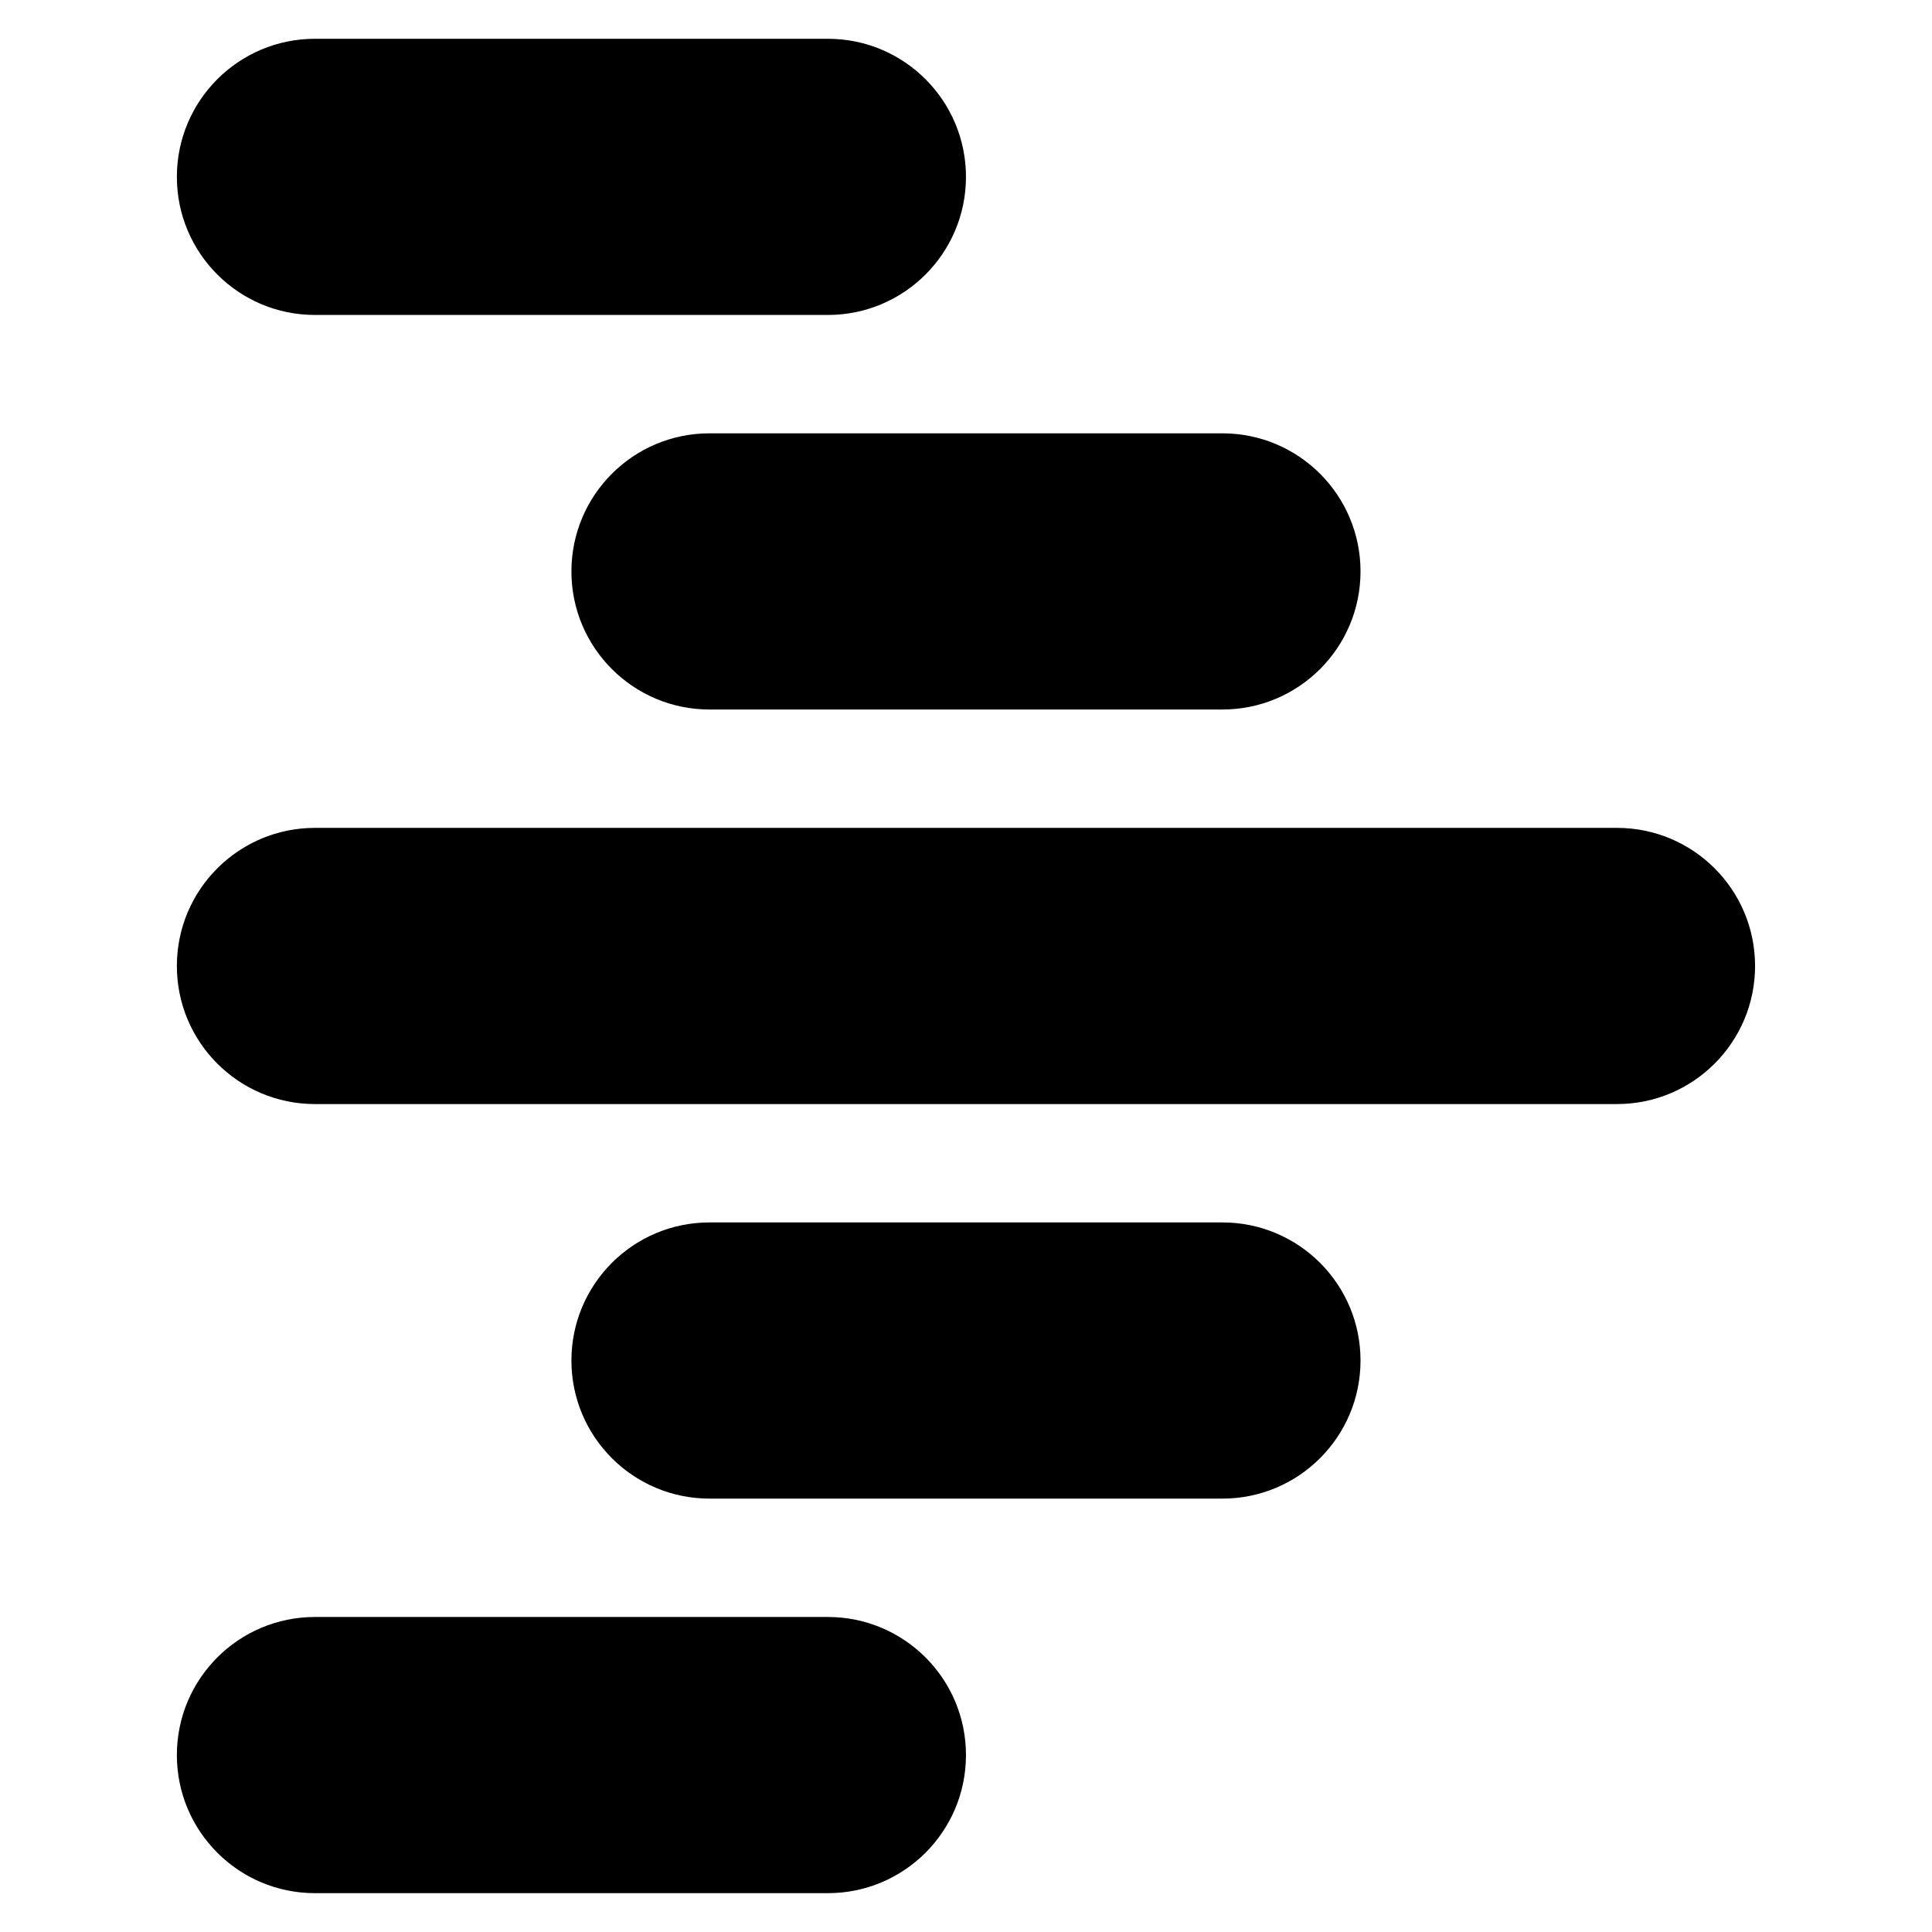
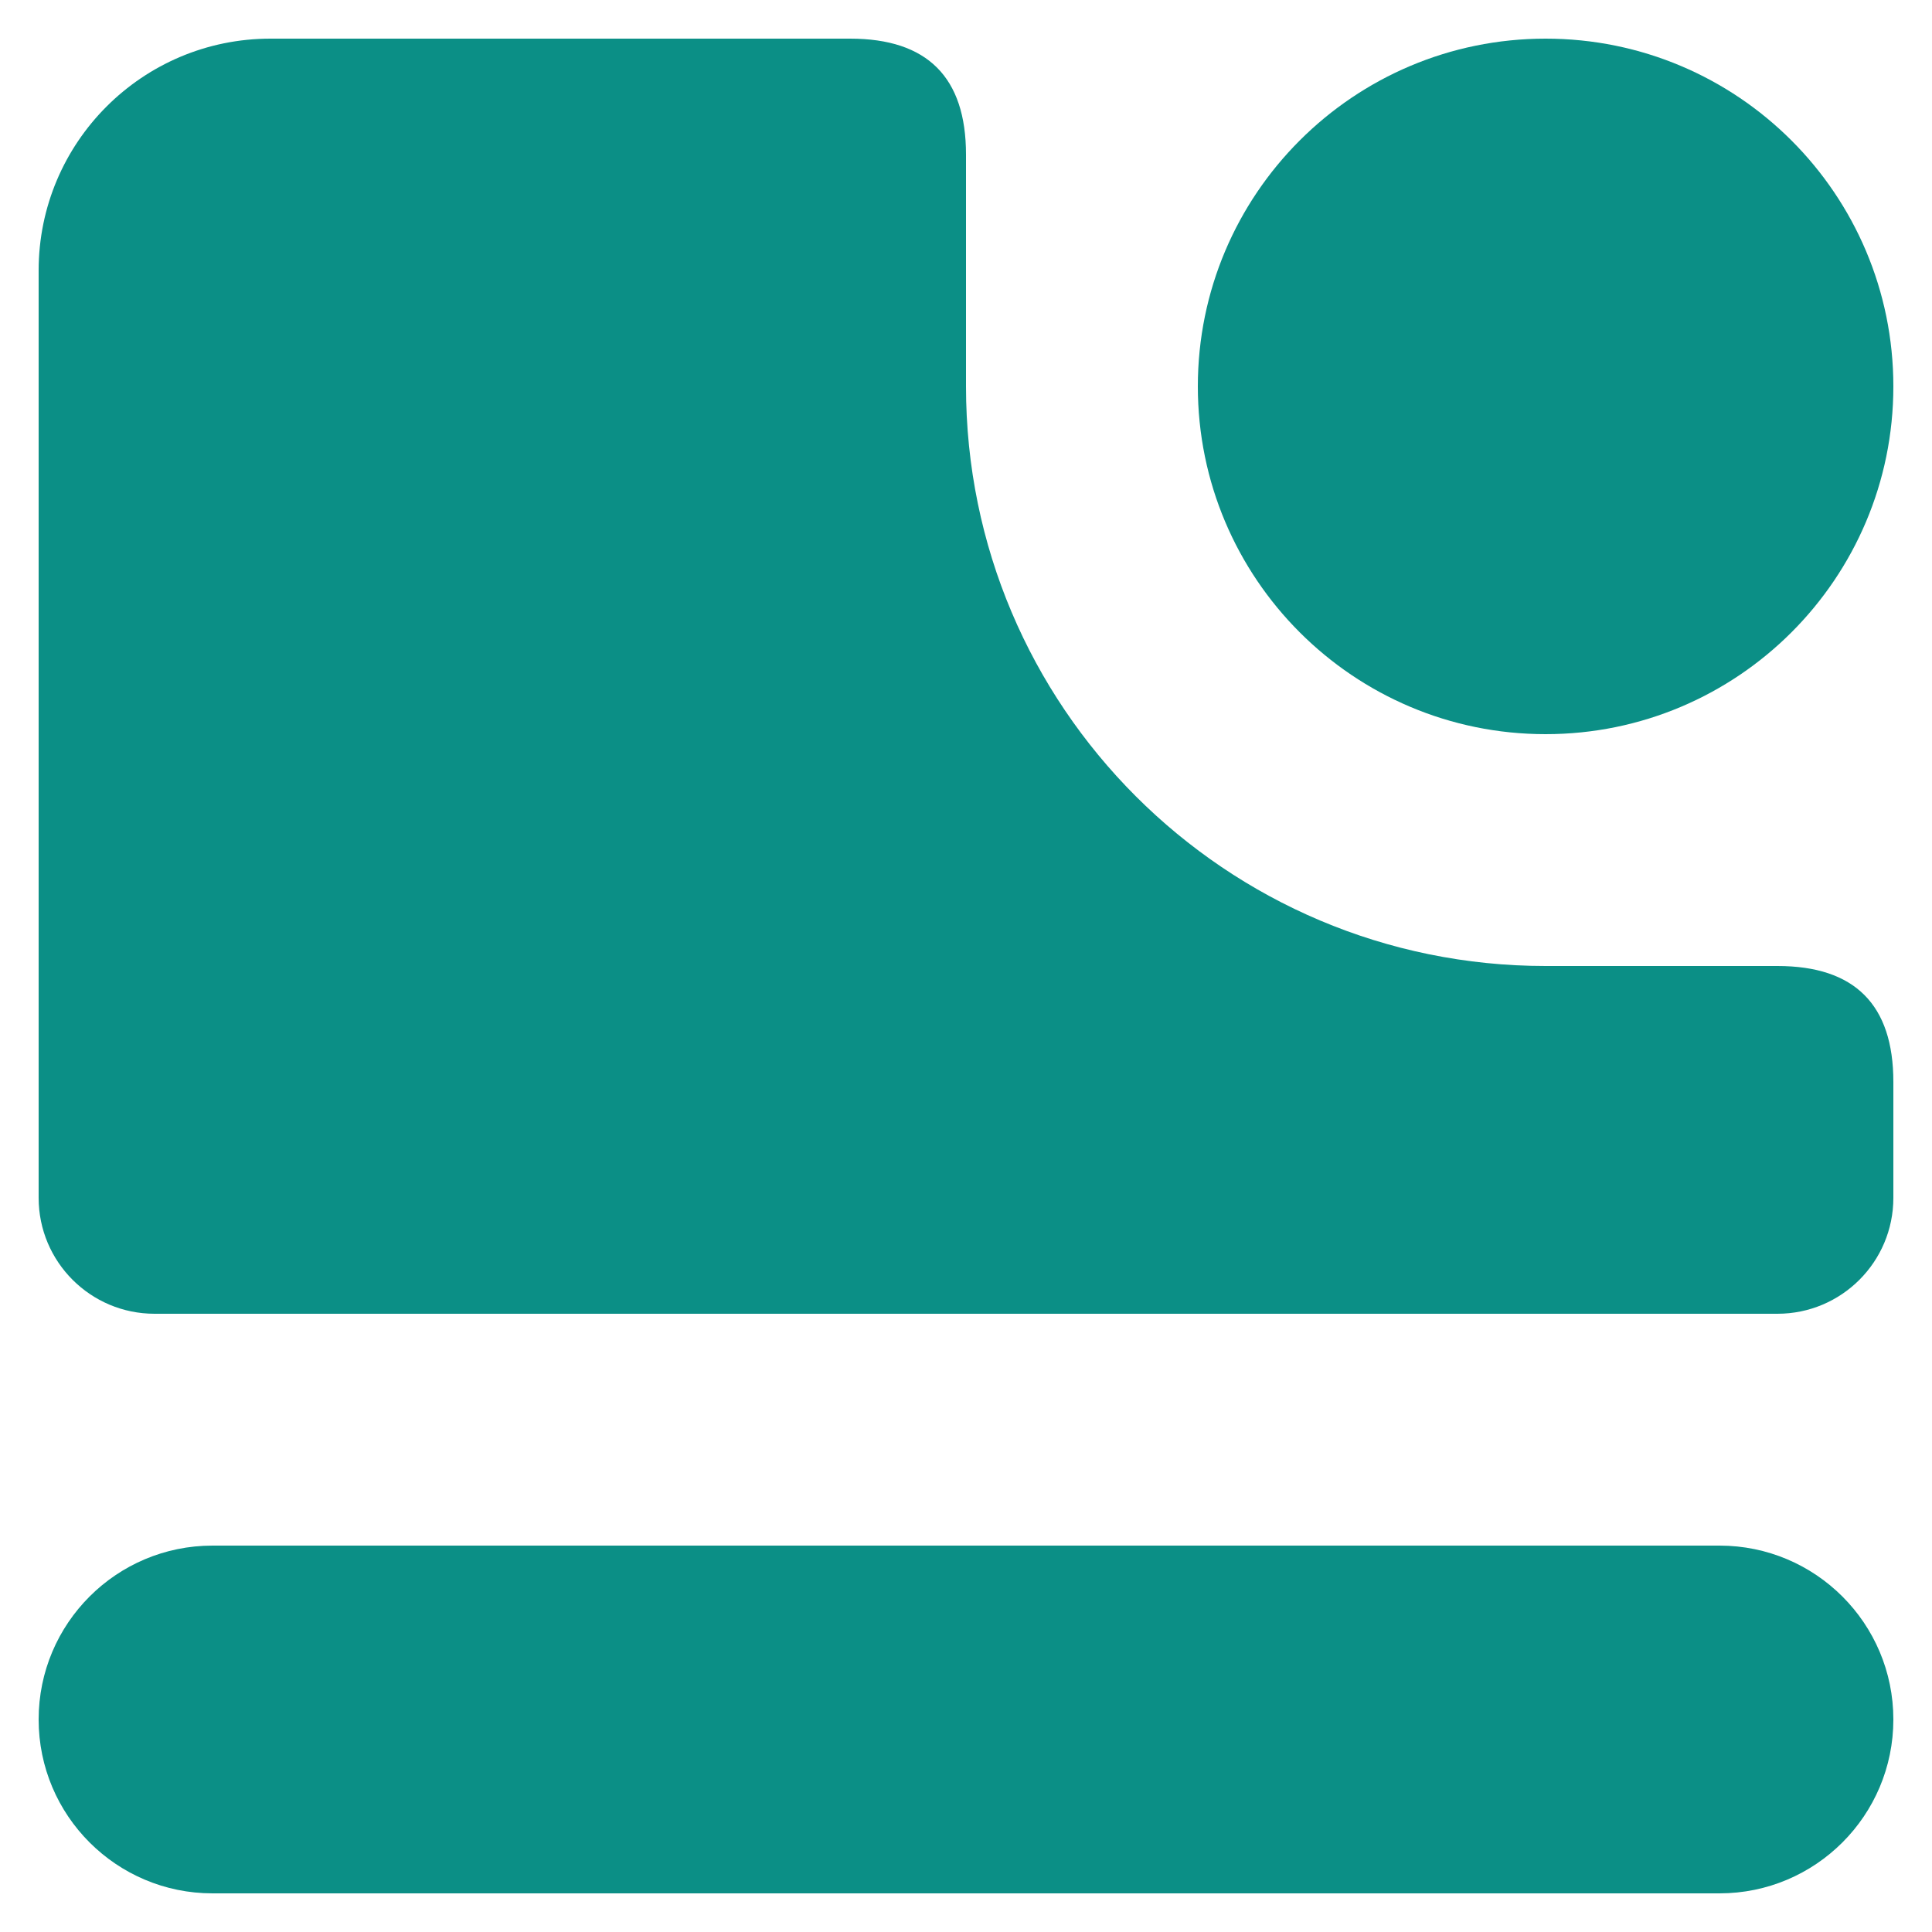
<svg xmlns="http://www.w3.org/2000/svg" viewBox="0 0 256 256" width="256" height="256">
-   <g transform="translate(-39.3 -39.3) scale(1.307)">
-     <rect x="48" y="34" width="80" height="28" rx="14" />
-     <rect x="88" y="74" width="80" height="28" rx="14" />
-     <rect x="48" y="114" width="160" height="28" rx="14" />
-     <rect x="88" y="154" width="80" height="28" rx="14" />
-     <rect x="48" y="194" width="80" height="28" rx="14" />
+   <g transform="translate(5.12 5.12) scale(0.96)" fill="#0B8F86">
+     <path d="M32 0H112Q128 0 128 16V48A80 80 0 0 0 208 128H240Q256 128 256 144V160A16 16 0 0 1 240 176H16A16 16 0 0 1 0 160V32A32 32 0 0 1 32 0Z" />
+     <circle cx="208" cy="48" r="48" />
+     <rect x="0" y="208" width="256" height="48" rx="24" />
  </g>
</svg>
